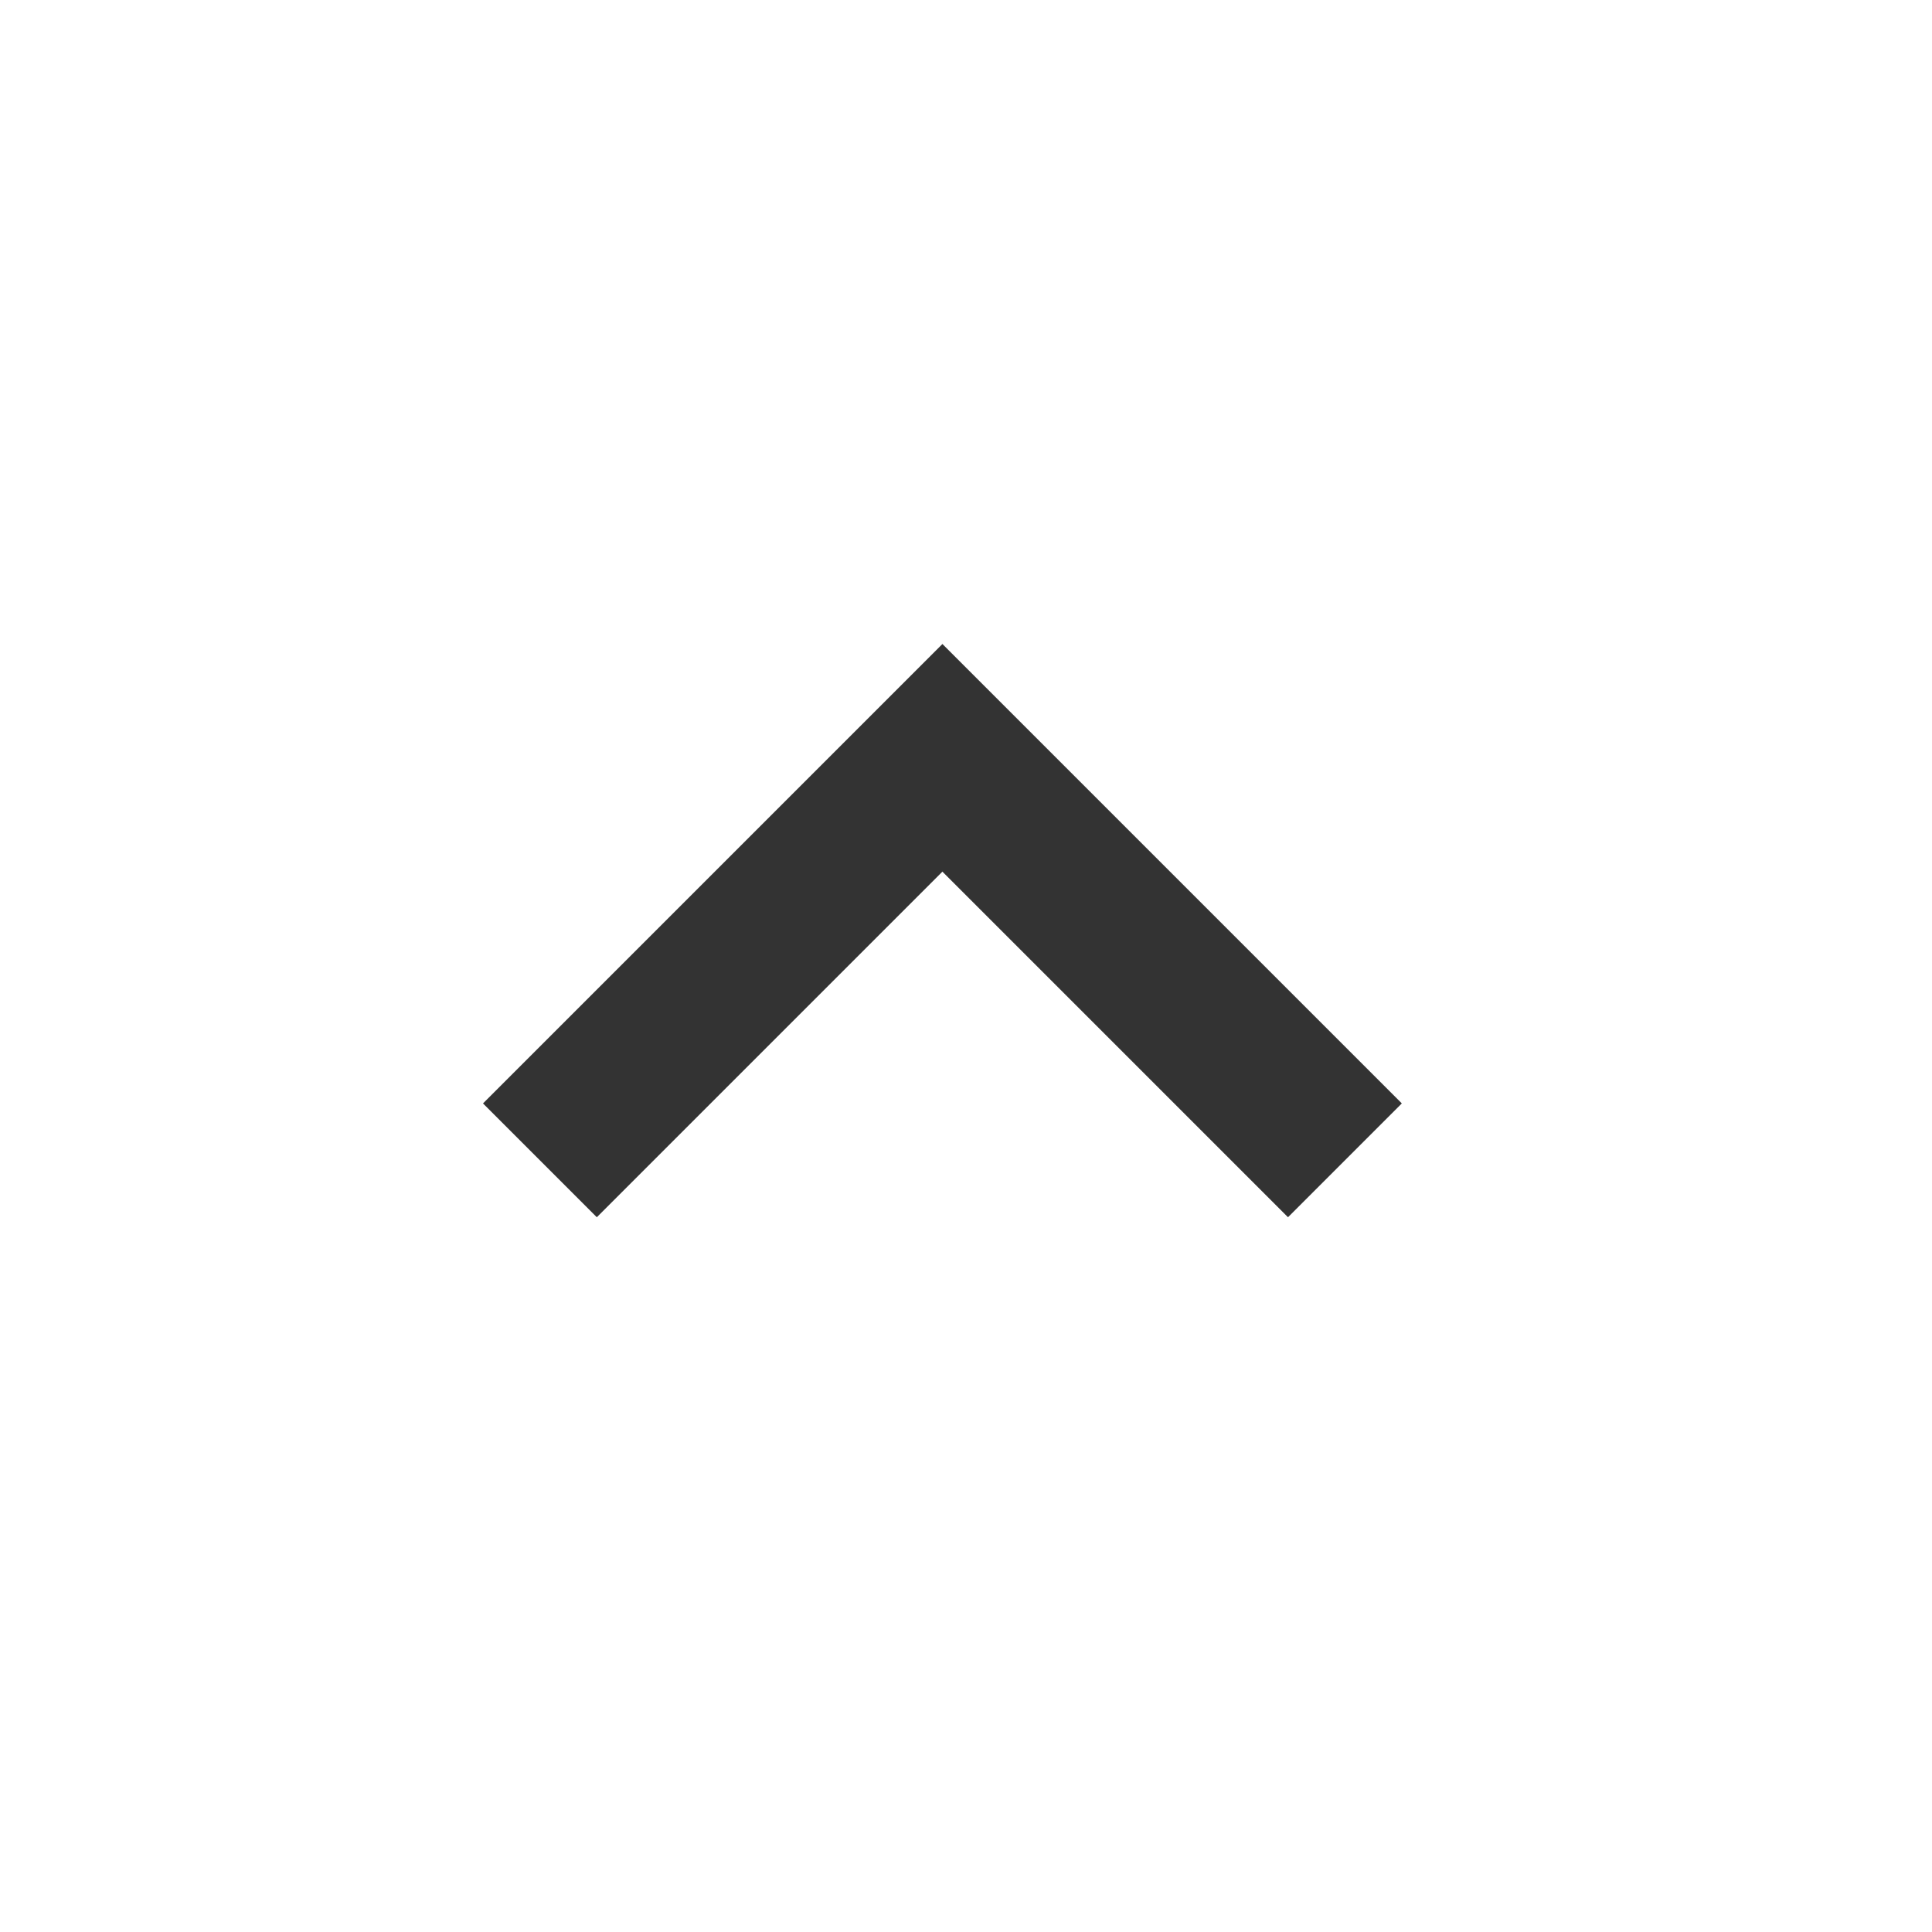
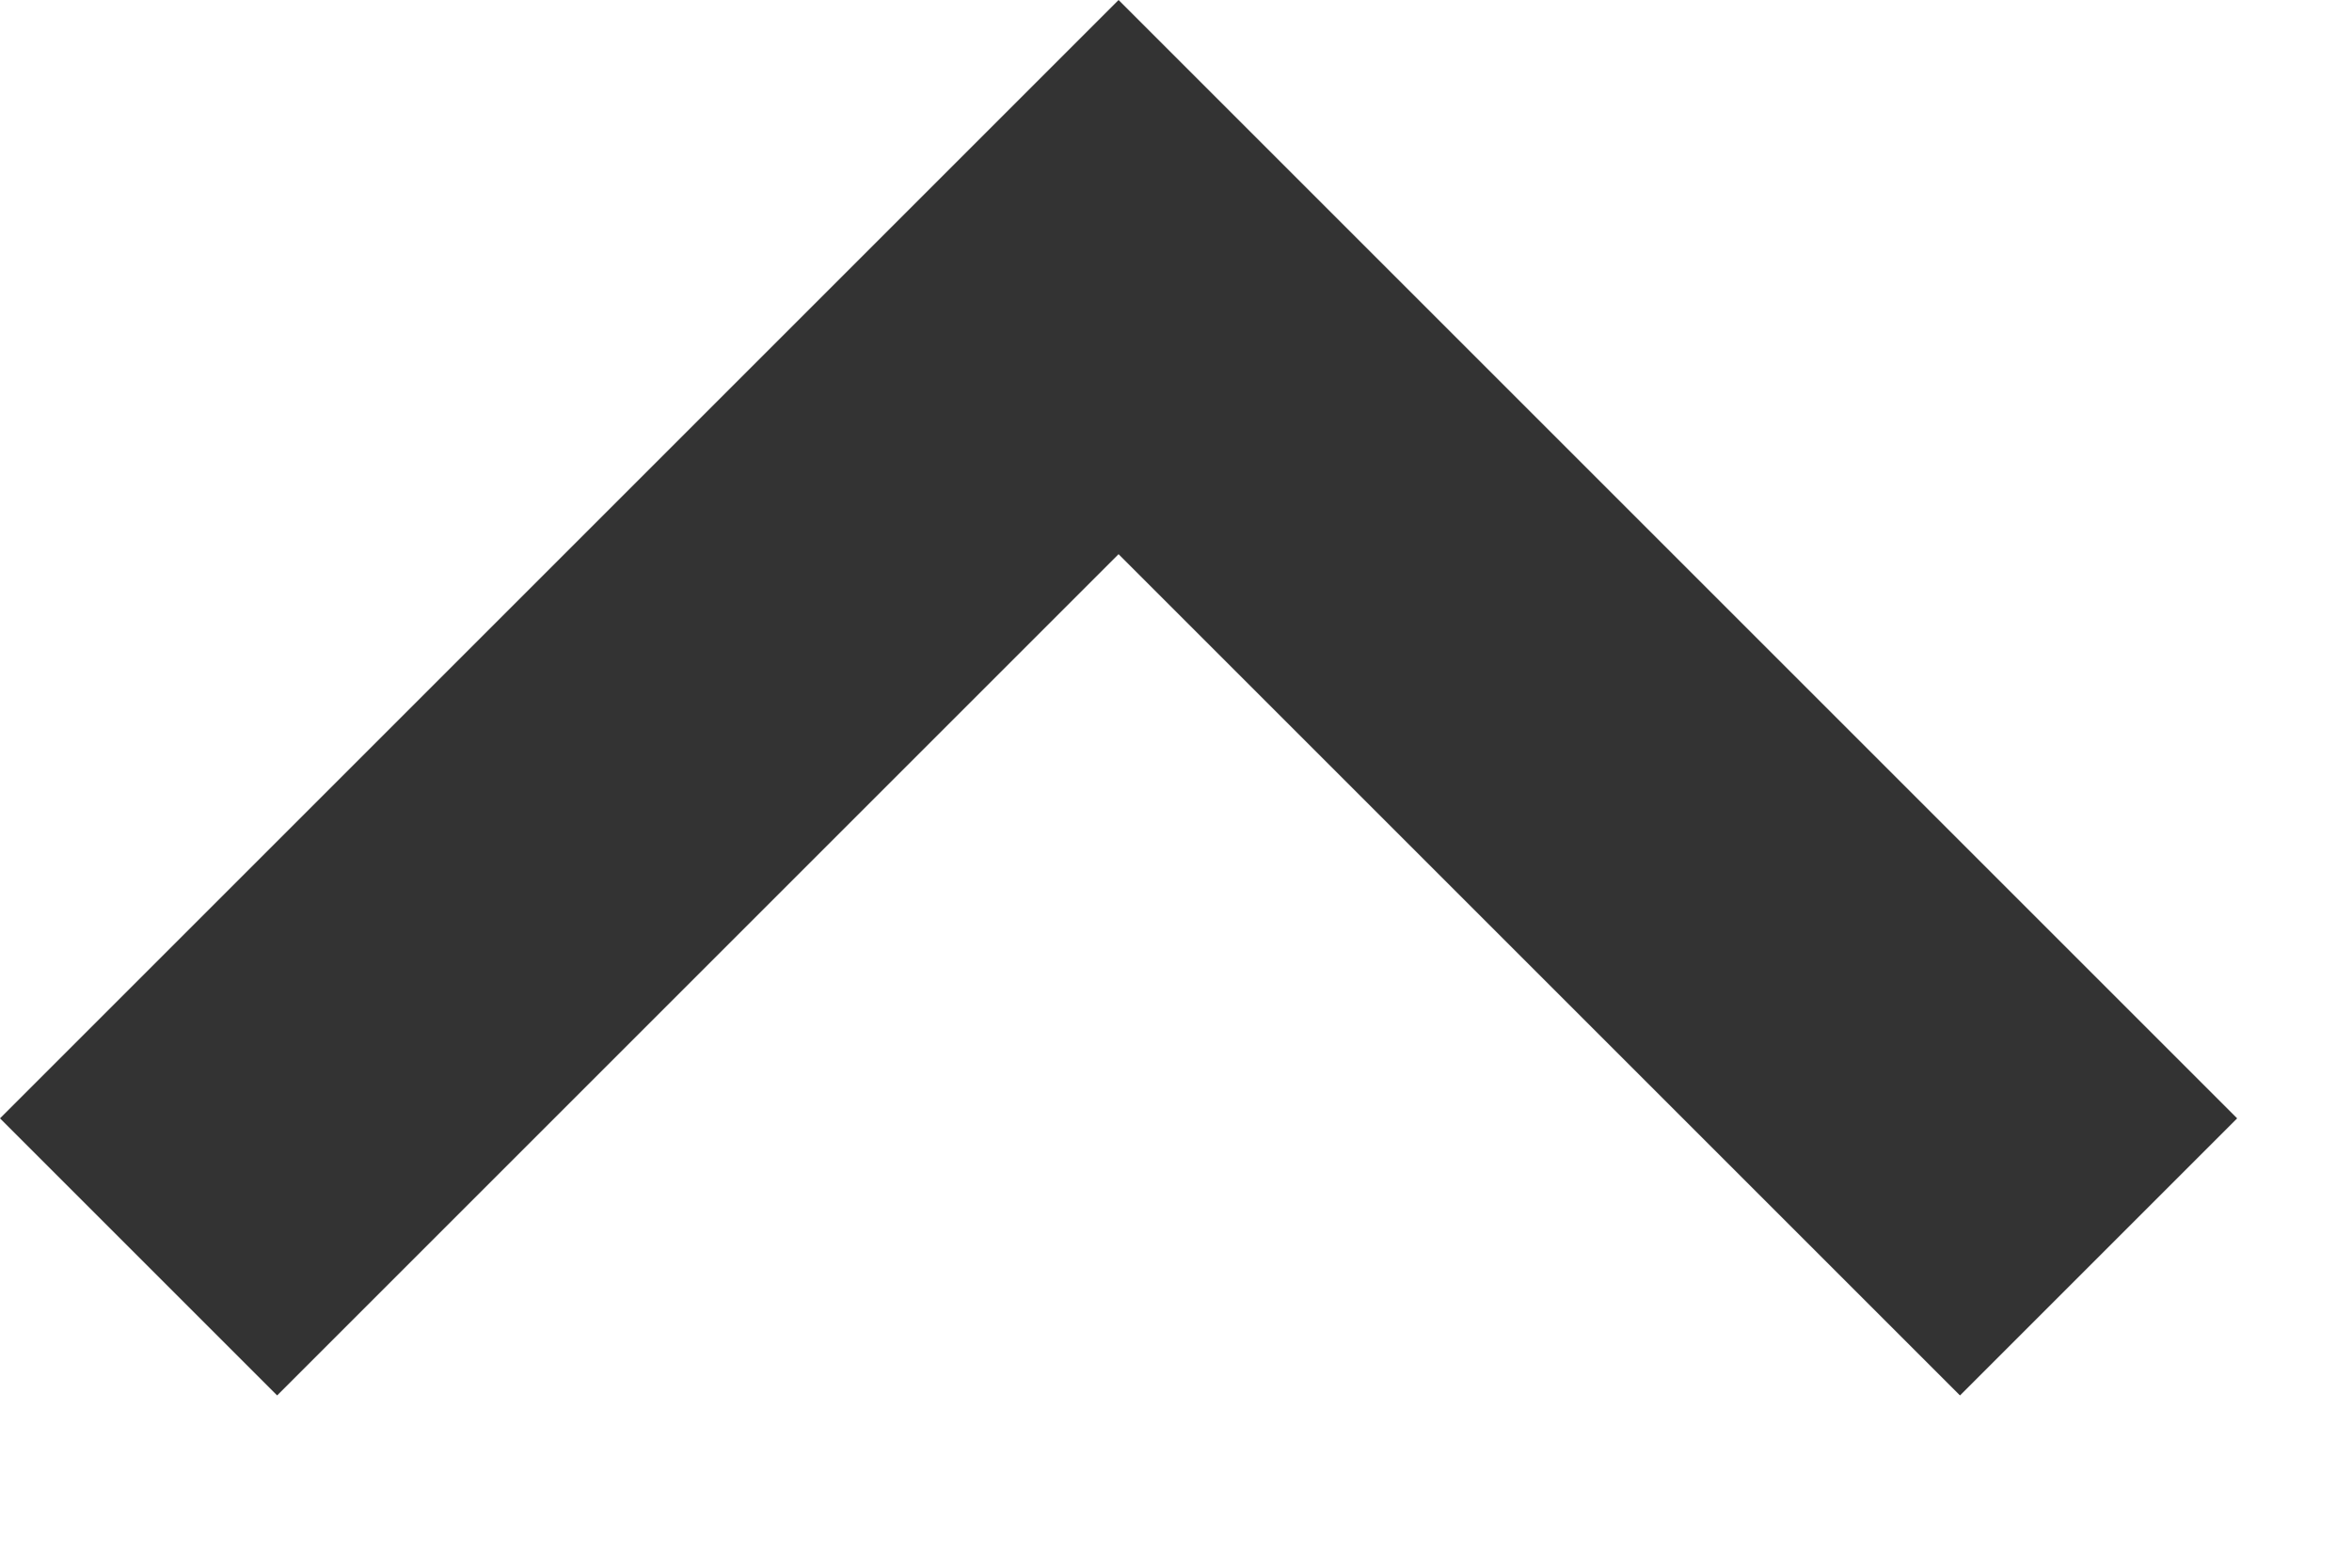
- <svg xmlns="http://www.w3.org/2000/svg" width="24" height="24" viewBox="0 0 24 24" fill="none">
-   <path d="M7.414 15.121L11.707 10.828L16 15.121L17.414 13.707L11.707 8L6 13.707L7.414 15.121Z" fill="#333333" />
+ <svg xmlns="http://www.w3.org/2000/svg" width="12" height="8" viewBox="0 0 12 8" fill="none">
+   <path d="M1.414 7.121L5.707 2.828L10 7.121L11.414 5.707L5.707 9.44138e-05L6.19888e-05 5.707L1.414 7.121Z" fill="#333333" />
</svg>
